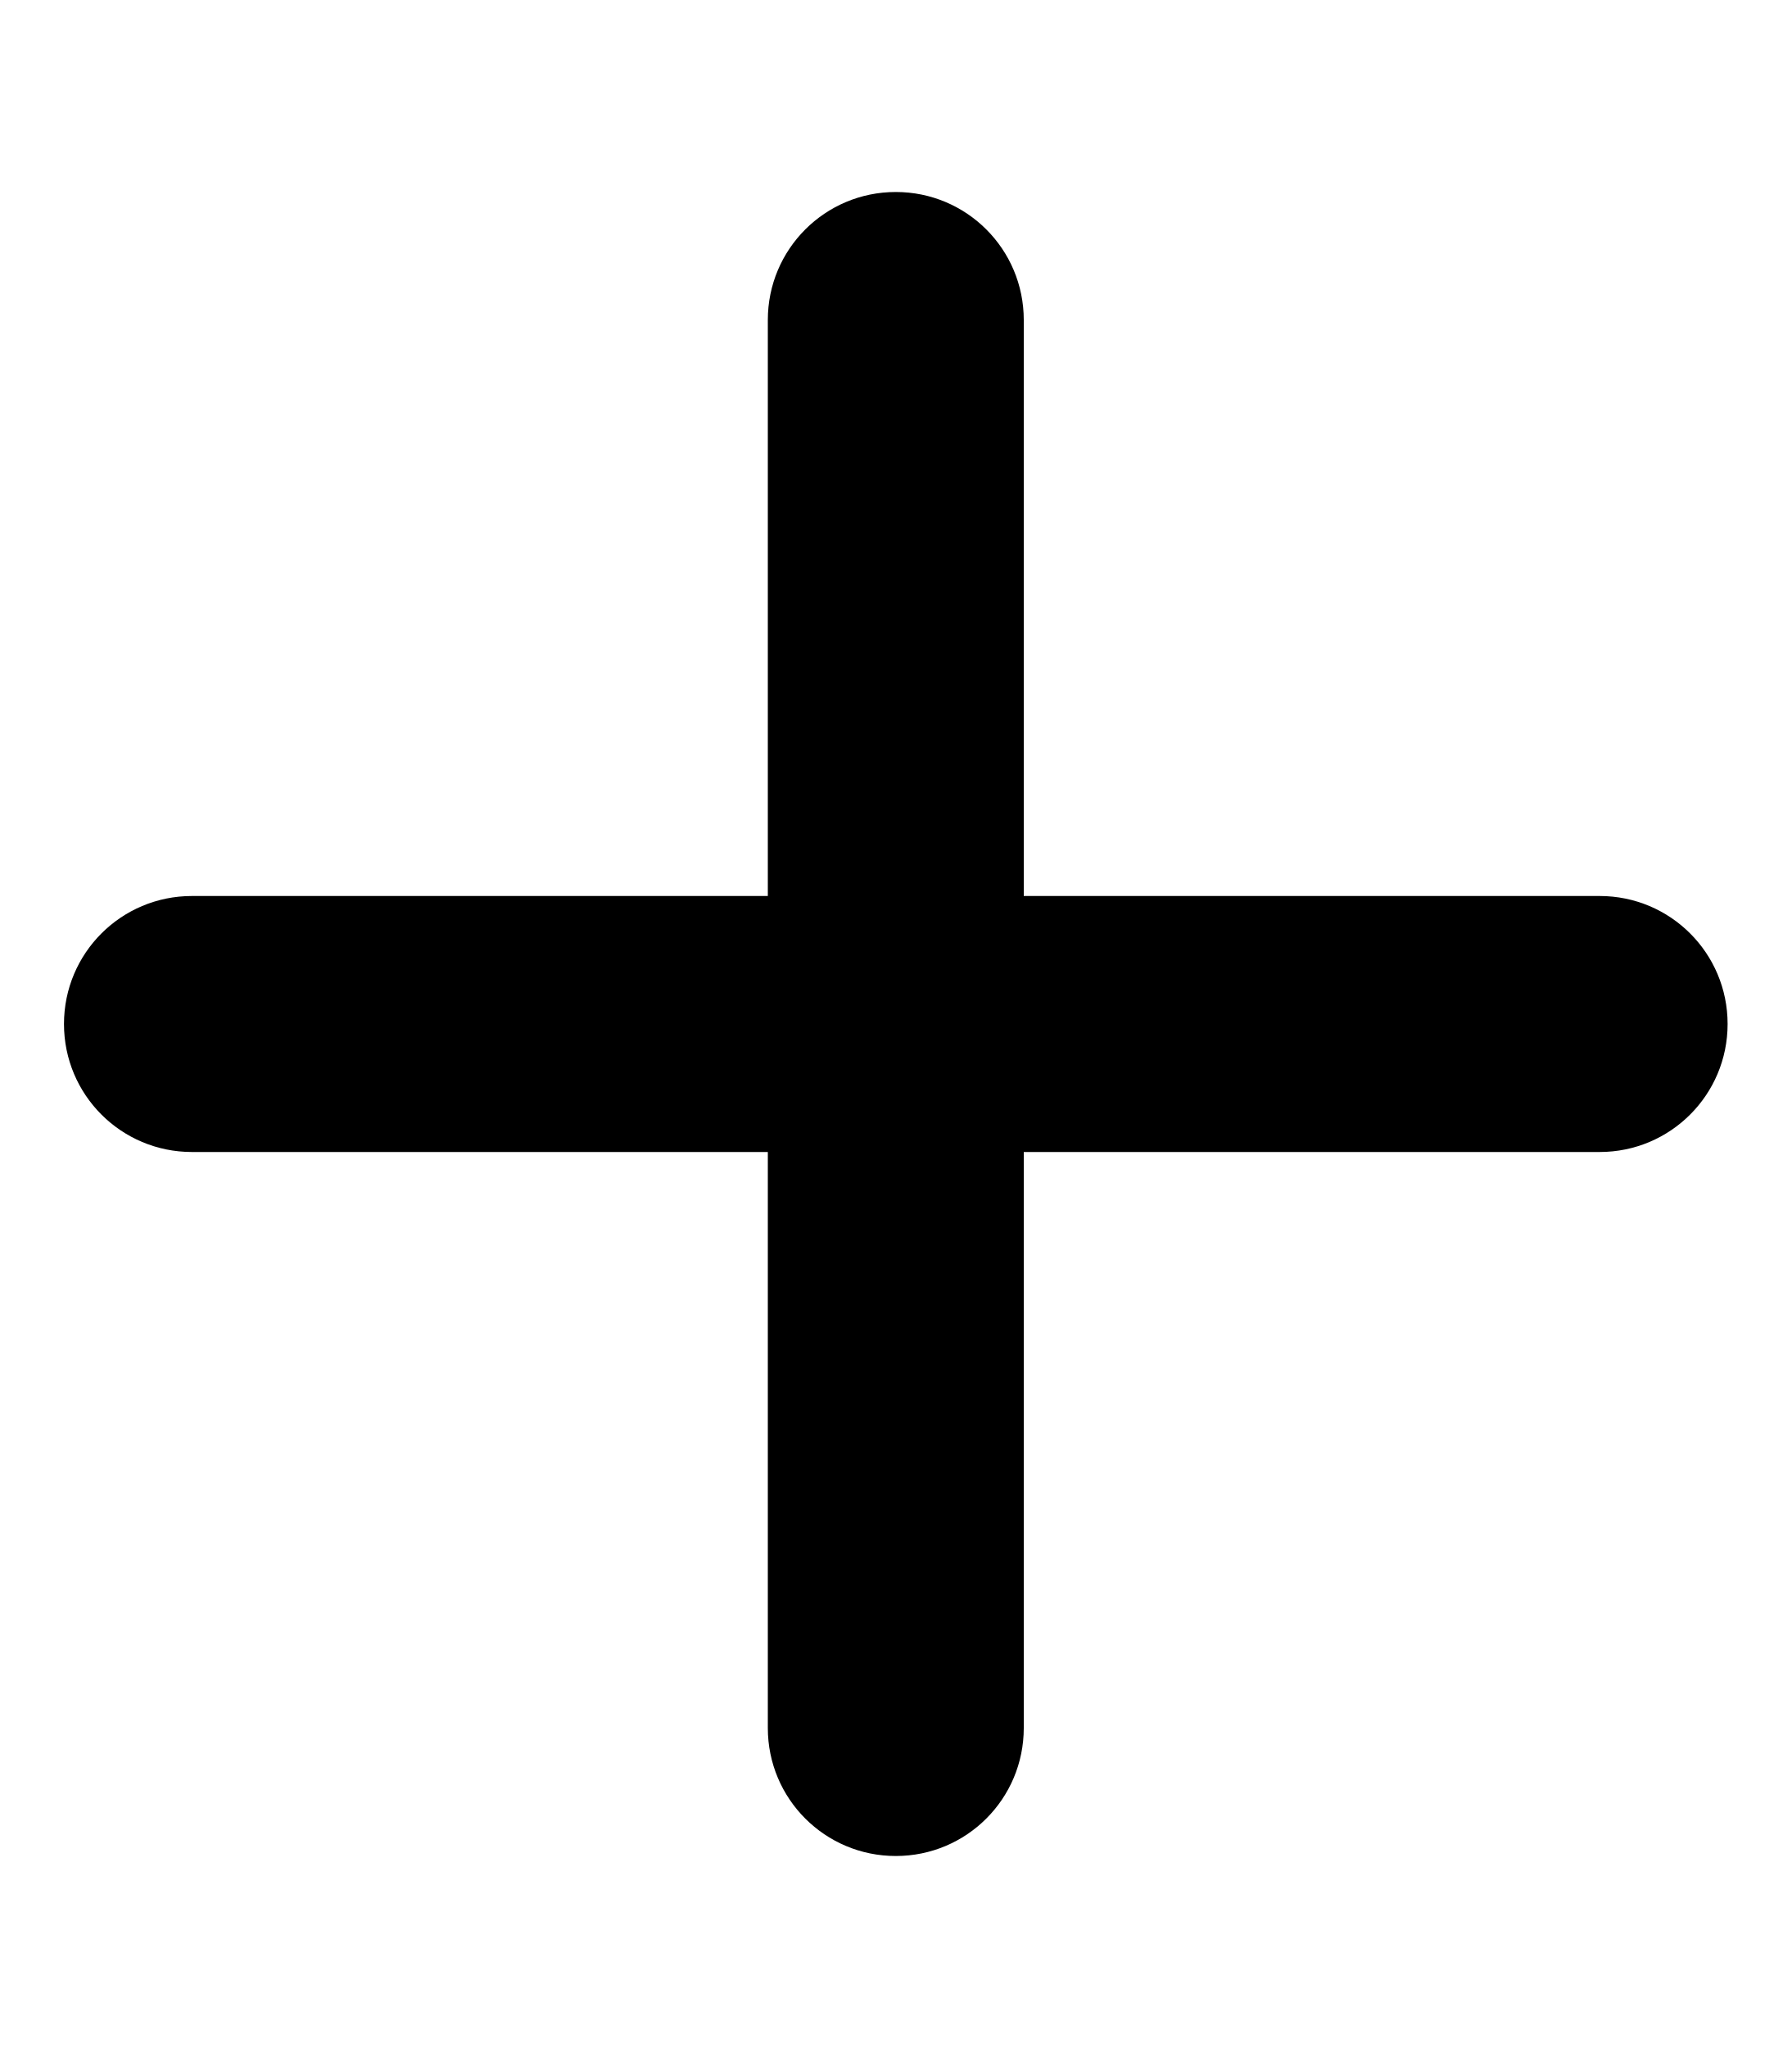
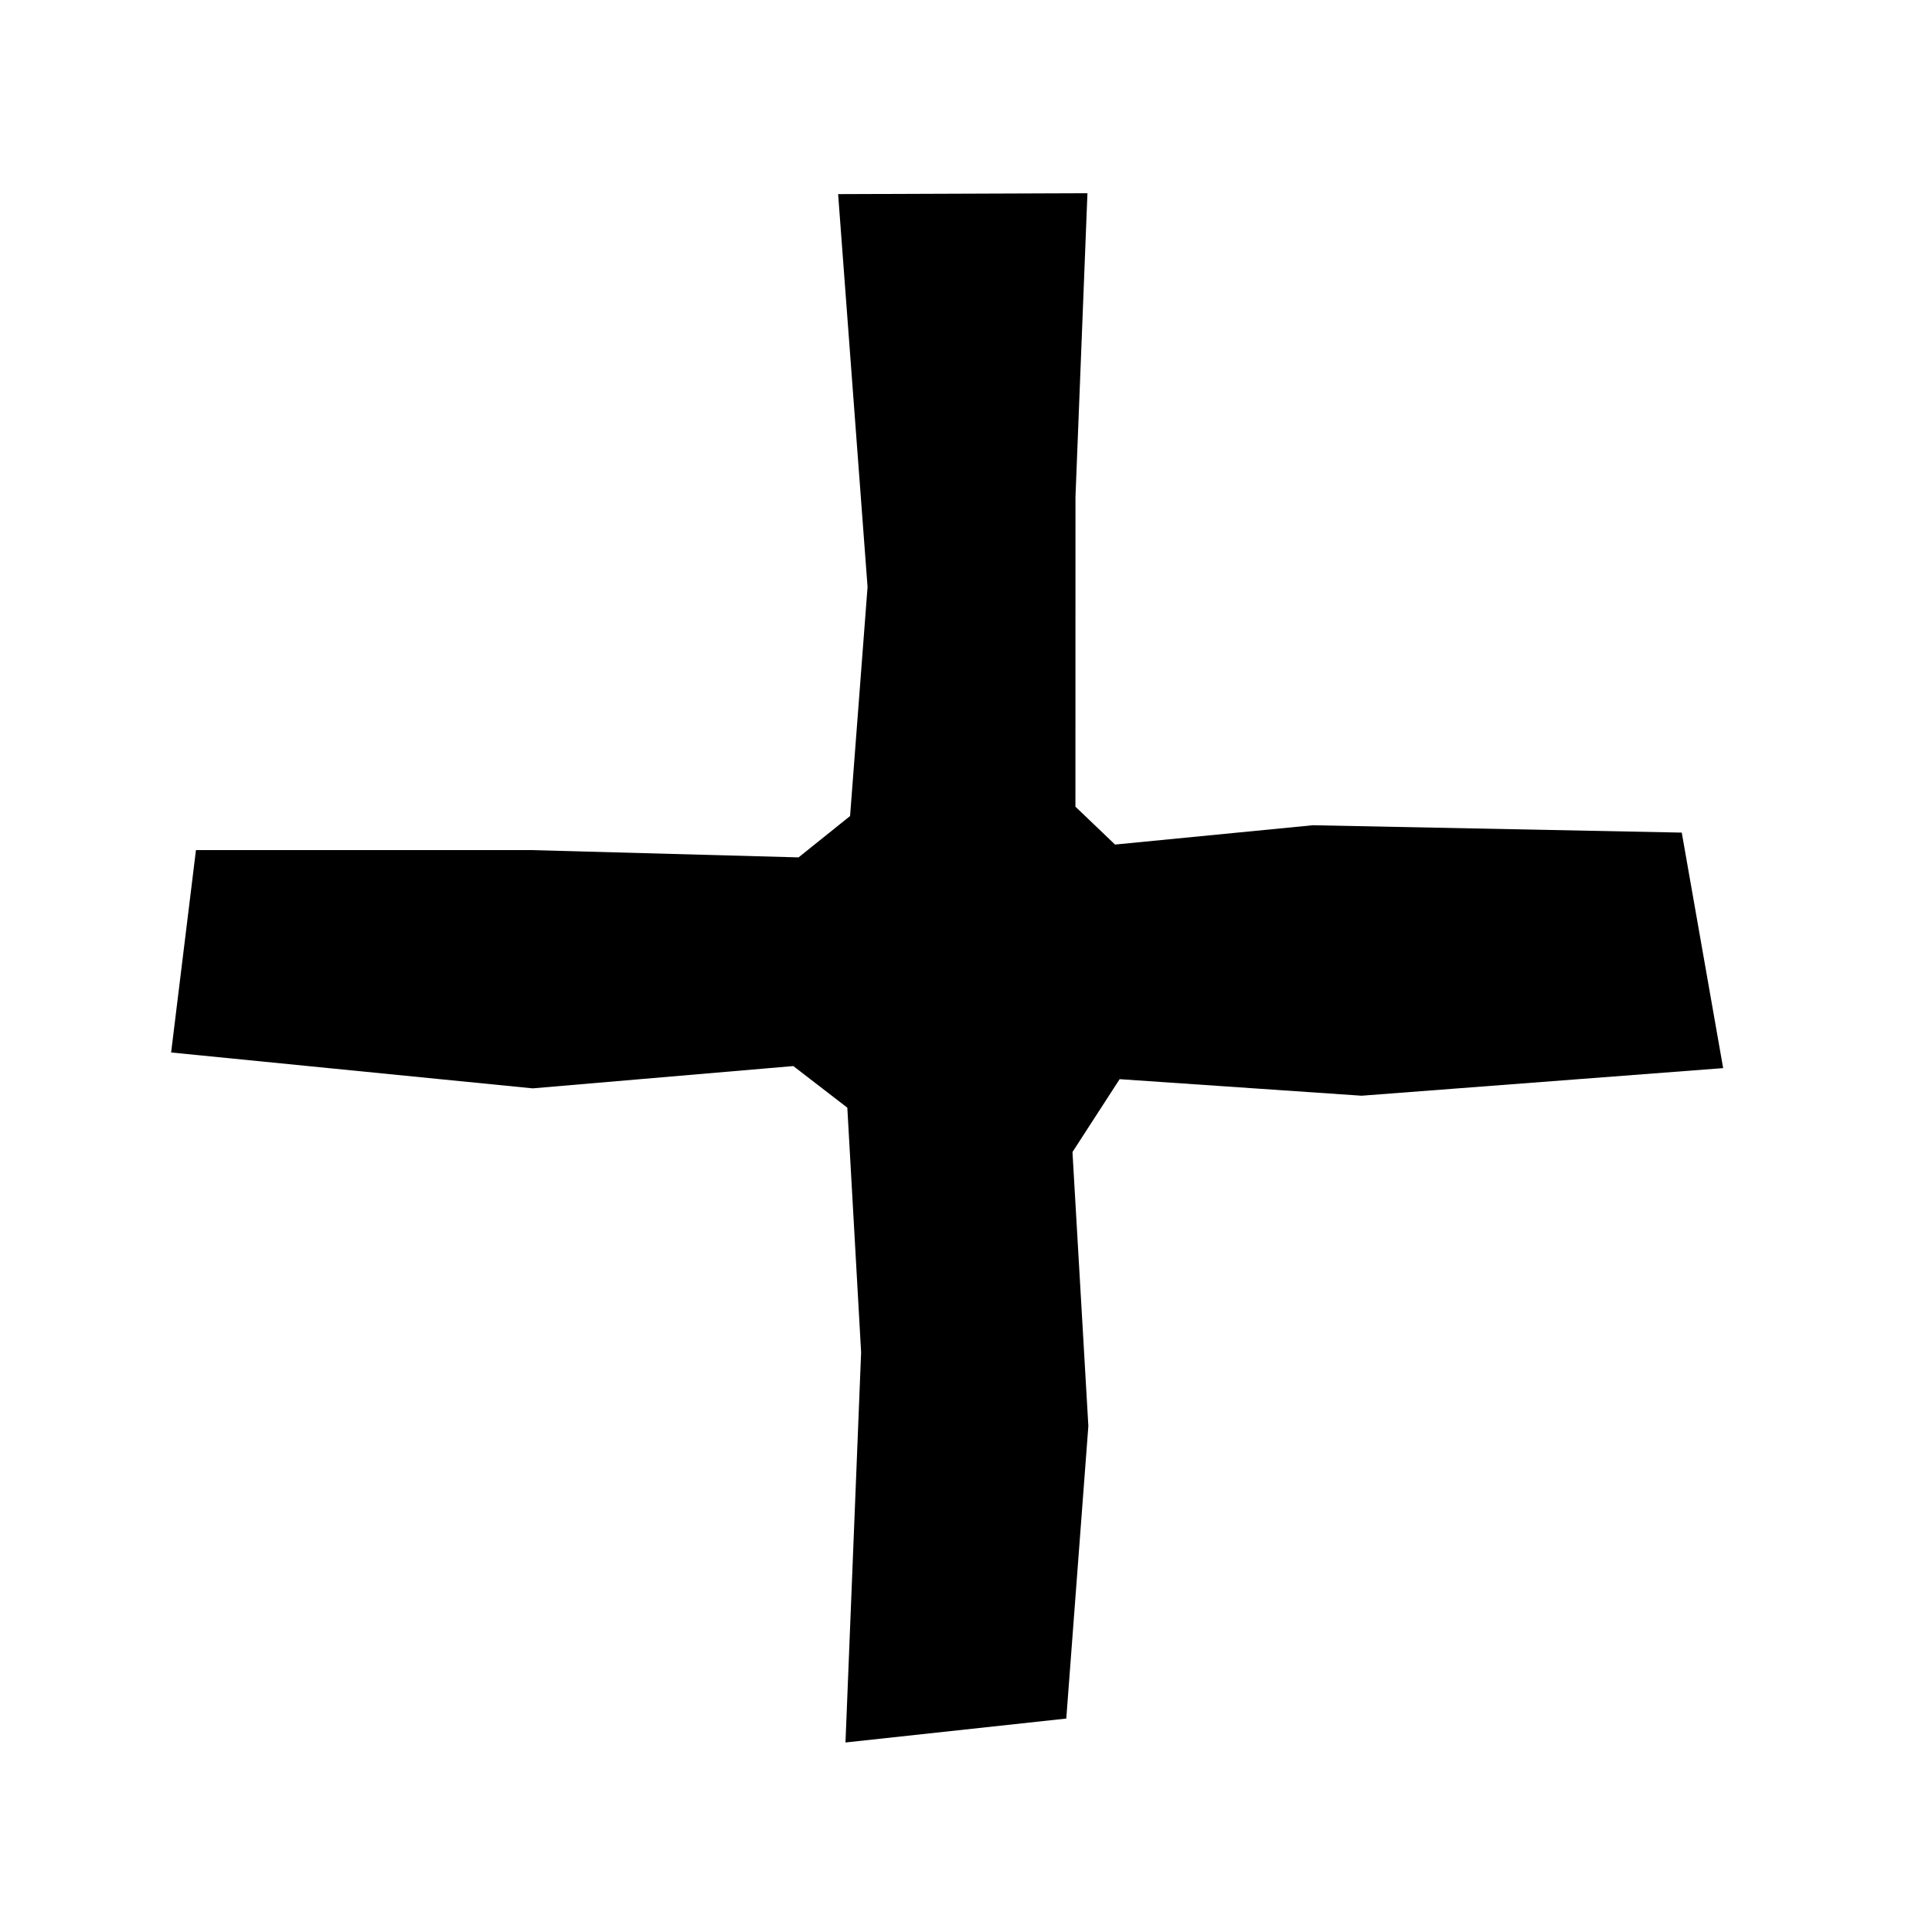
- <svg xmlns="http://www.w3.org/2000/svg" viewBox="0 0 448 512">
-   <path d="M256 80c0-17.7-14.3-32-32-32s-32 14.3-32 32V224H48c-17.7 0-32 14.3-32 32s14.3 32 32 32H192V432c0 17.7 14.3 32 32 32s32-14.3 32-32V288H400c17.7 0 32-14.3 32-32s-14.3-32-32-32H256V80z" />
+ <svg xmlns="http://www.w3.org/2000/svg" width="100%" height="100%" viewBox="0 0 2100 2100" version="1.1" xml:space="preserve" style="fill-rule:evenodd;clip-rule:evenodd;stroke-linecap:round;stroke-linejoin:round;stroke-miterlimit:1.5;">
+   <path d="M911,211L943,638L924,887L867.988,931.937L577,924L213,924L186,1144L579,1183L862.306,1158.76L921,1204L936,1470L919,1894L1159,1868L1183,1550L1165.73,1252.22L1217,1173L1480,1191L1873,1161L1828,905L1427,897L1212,918L1168.94,876.823L1169,540L1182,210L911,211Z" />
</svg>
